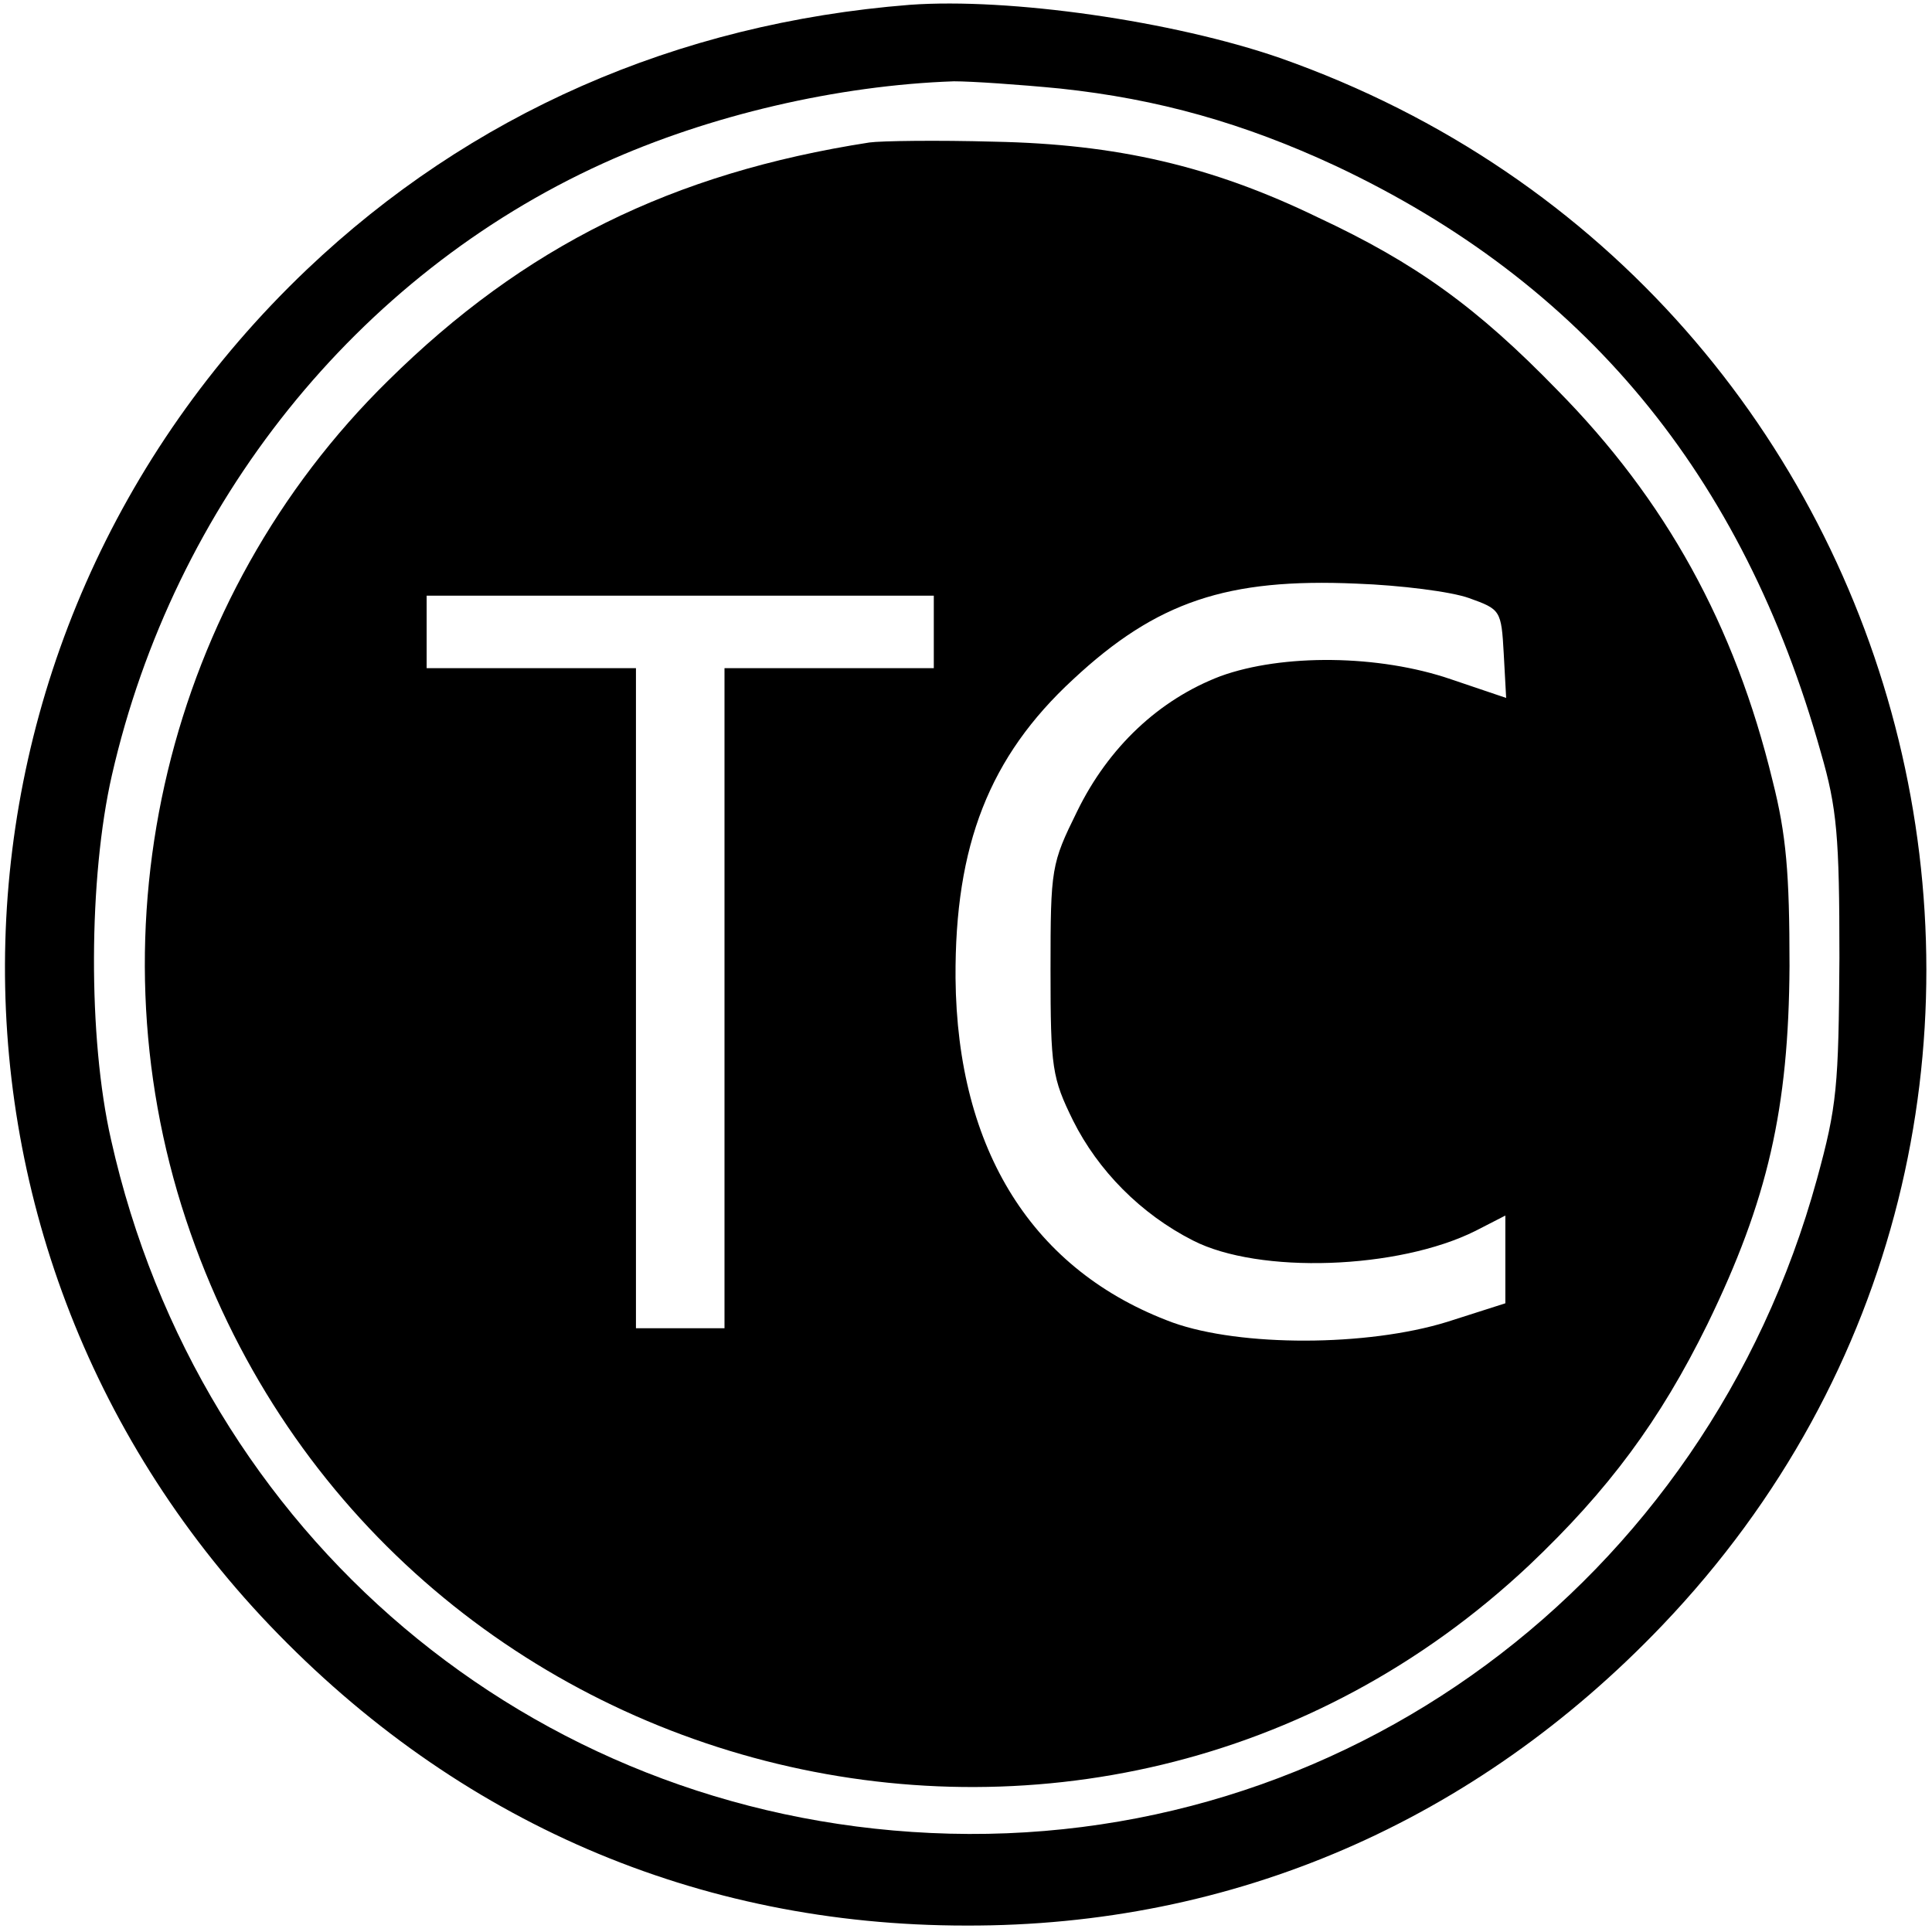
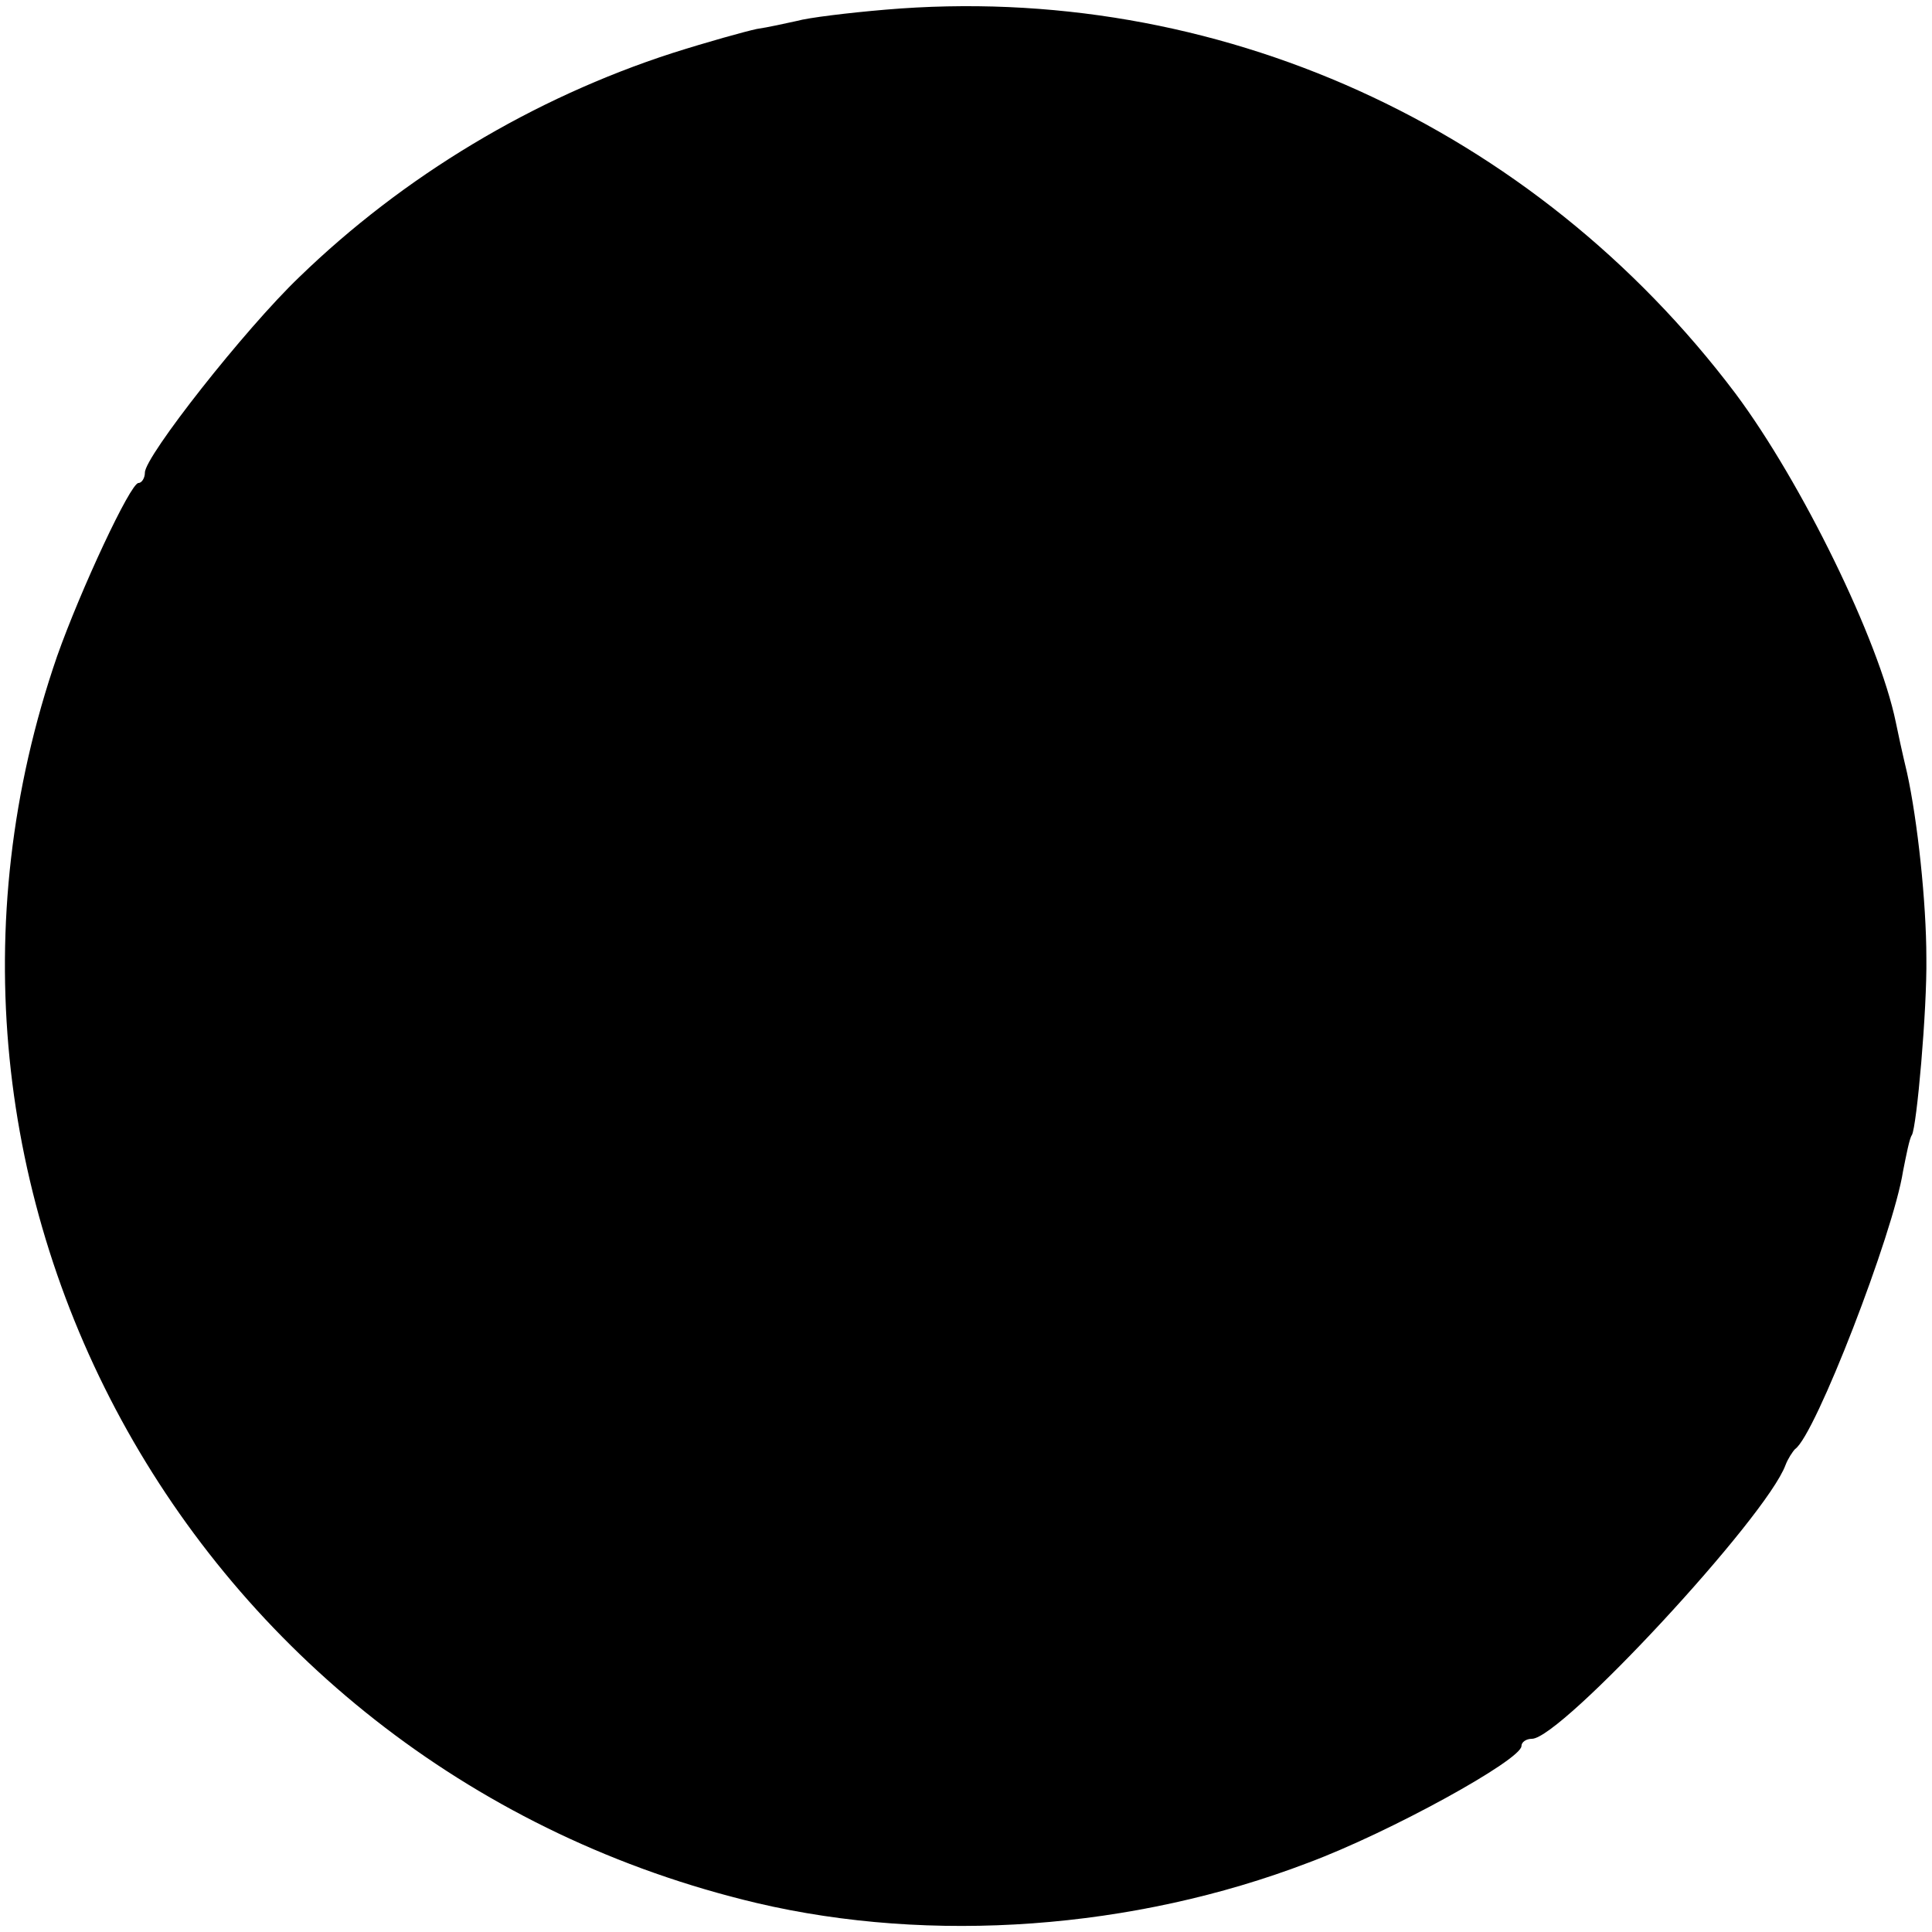
<svg xmlns="http://www.w3.org/2000/svg" version="1.0" width="240pt" height="240pt" viewBox="0 0 240 240" preserveAspectRatio="xMidYMid meet">
  <g transform="translate(0,240) scale(0.1,-0.1)" fill="#000000" stroke="none">
-     <path d="M1130 2394 c-290 -23 -546 -136 -749 -329 -481 -458 -502 -1206 -46 -1684 233 -244 531 -373 865 -373 332 -1 632 129 865 373 597 625 344 1659 -475 1947 -133 46 -336 75 -460 66z m187 -104 c122 -13 228 -43 342 -96 308 -145 506 -383 603 -729 20 -69 23 -104 23 -255 -1 -160 -3 -184 -28 -275 -138 -502 -591 -836 -1101 -812 -497 23 -908 370 -1018 861 -29 127 -28 326 1 453 77 337 304 621 610 760 132 60 292 97 436 102 22 0 81 -4 132 -9z" />
-     <path d="M1080 2223 c-245 -38 -429 -129 -598 -296 -274 -269 -372 -677 -251 -1042 236 -711 1127 -939 1669 -429 98 93 162 179 221 299 75 154 101 268 102 445 0 115 -4 163 -21 230 -47 194 -133 349 -267 485 -100 103 -176 158 -298 215 -132 64 -250 91 -402 94 -71 2 -141 1 -155 -1z m745 -566 c39 -14 40 -15 43 -69 l3 -55 -68 23 c-90 31 -210 32 -287 4 -76 -29 -139 -88 -178 -168 -32 -65 -33 -70 -33 -197 0 -122 2 -134 28 -187 31 -62 84 -116 149 -149 82 -42 255 -36 351 12 l37 19 0 -55 0 -54 -72 -23 c-100 -31 -257 -31 -341 -1 -174 64 -268 214 -270 428 -1 165 42 275 146 371 104 97 192 126 352 119 55 -2 118 -10 140 -18z m-665 -42 l0 -45 -130 0 -130 0 0 -410 0 -410 -55 0 -55 0 0 410 0 410 -130 0 -130 0 0 45 0 45 315 0 315 0 0 -45z" />
+     <path d="M1100 2388 c-47 -4 -96 -10 -110 -14 -14 -3 -36 -8 -50 -10 -14 -3 -61 -16 -105 -30 -173 -56 -334 -153 -463 -278 -68 -65 -192 -223 -192 -243 0 -7 -4 -13 -8 -13 -10 0 -72 -133 -101 -215 -230 -666 173 -1384 869 -1549 217 -51 468 -33 685 50 102 38 265 128 265 145 0 5 6 9 13 9 36 0 291 275 315 340 3 8 9 17 12 20 25 17 122 268 134 345 4 20 8 41 11 45 6 10 19 156 18 220 0 69 -11 171 -24 230 -6 25 -12 53 -14 63 -21 102 -117 298 -199 408 -251 333 -646 512 -1056 477z" />
  </g>
</svg>
